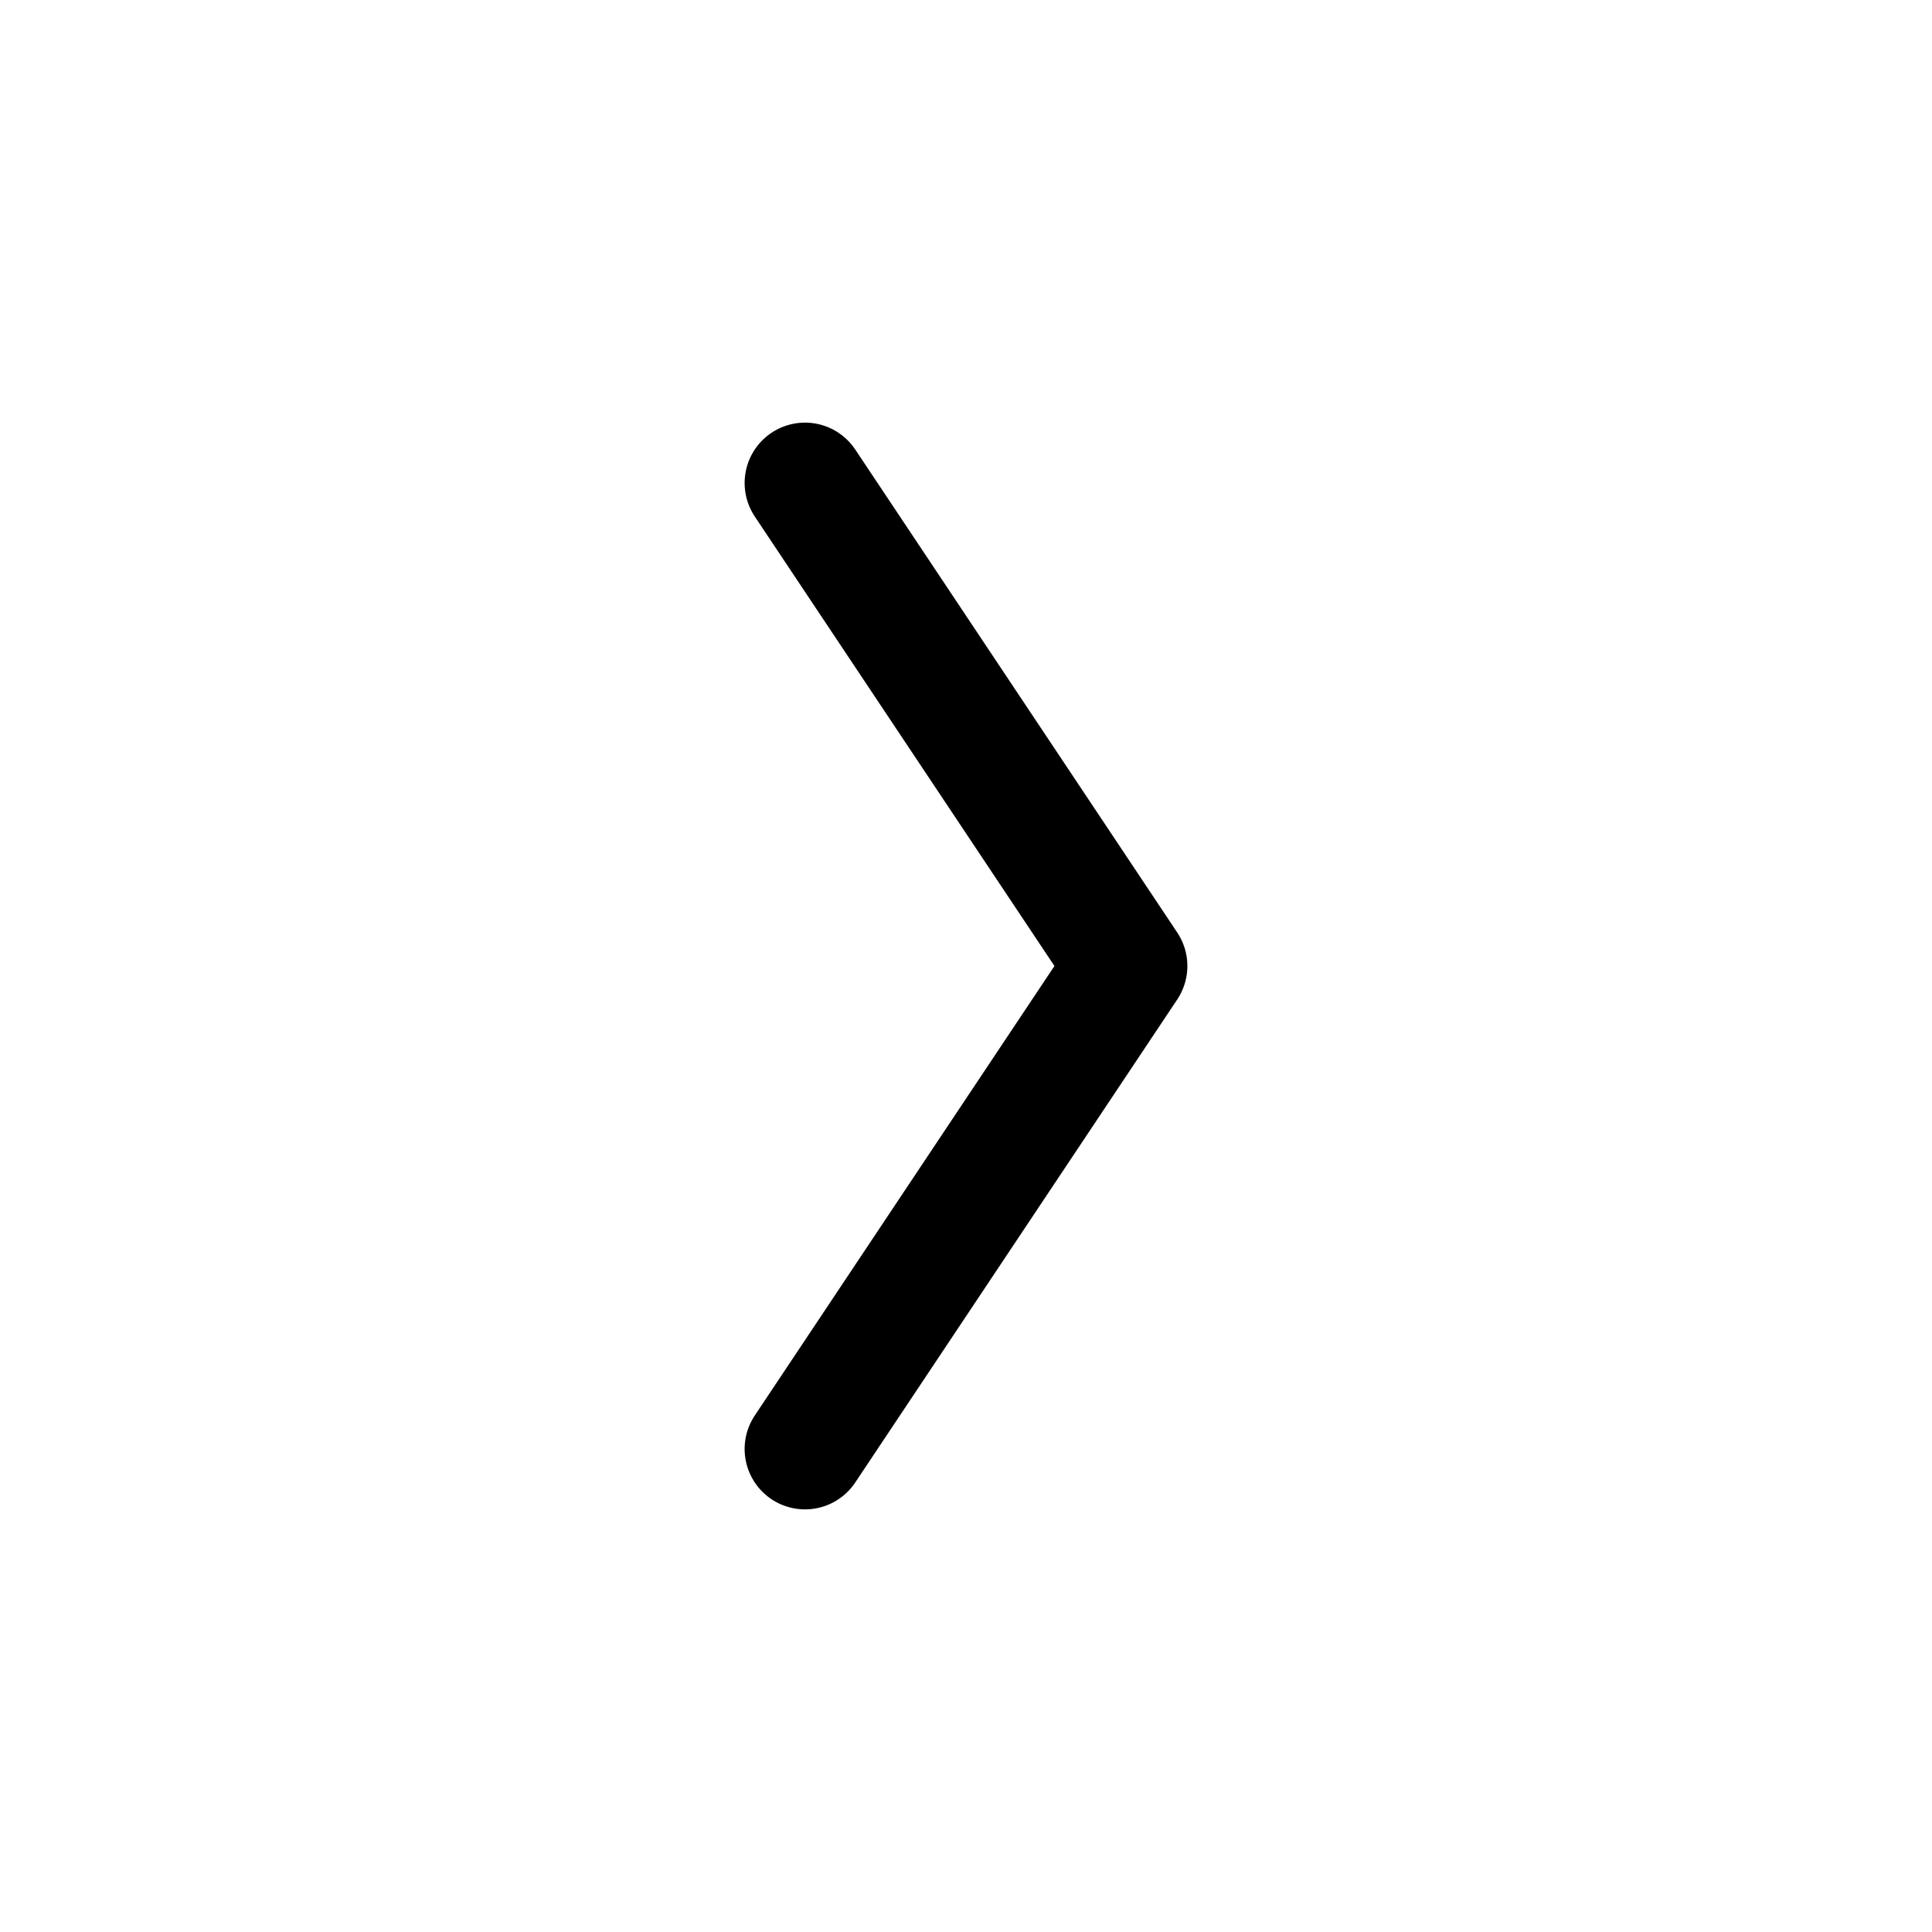
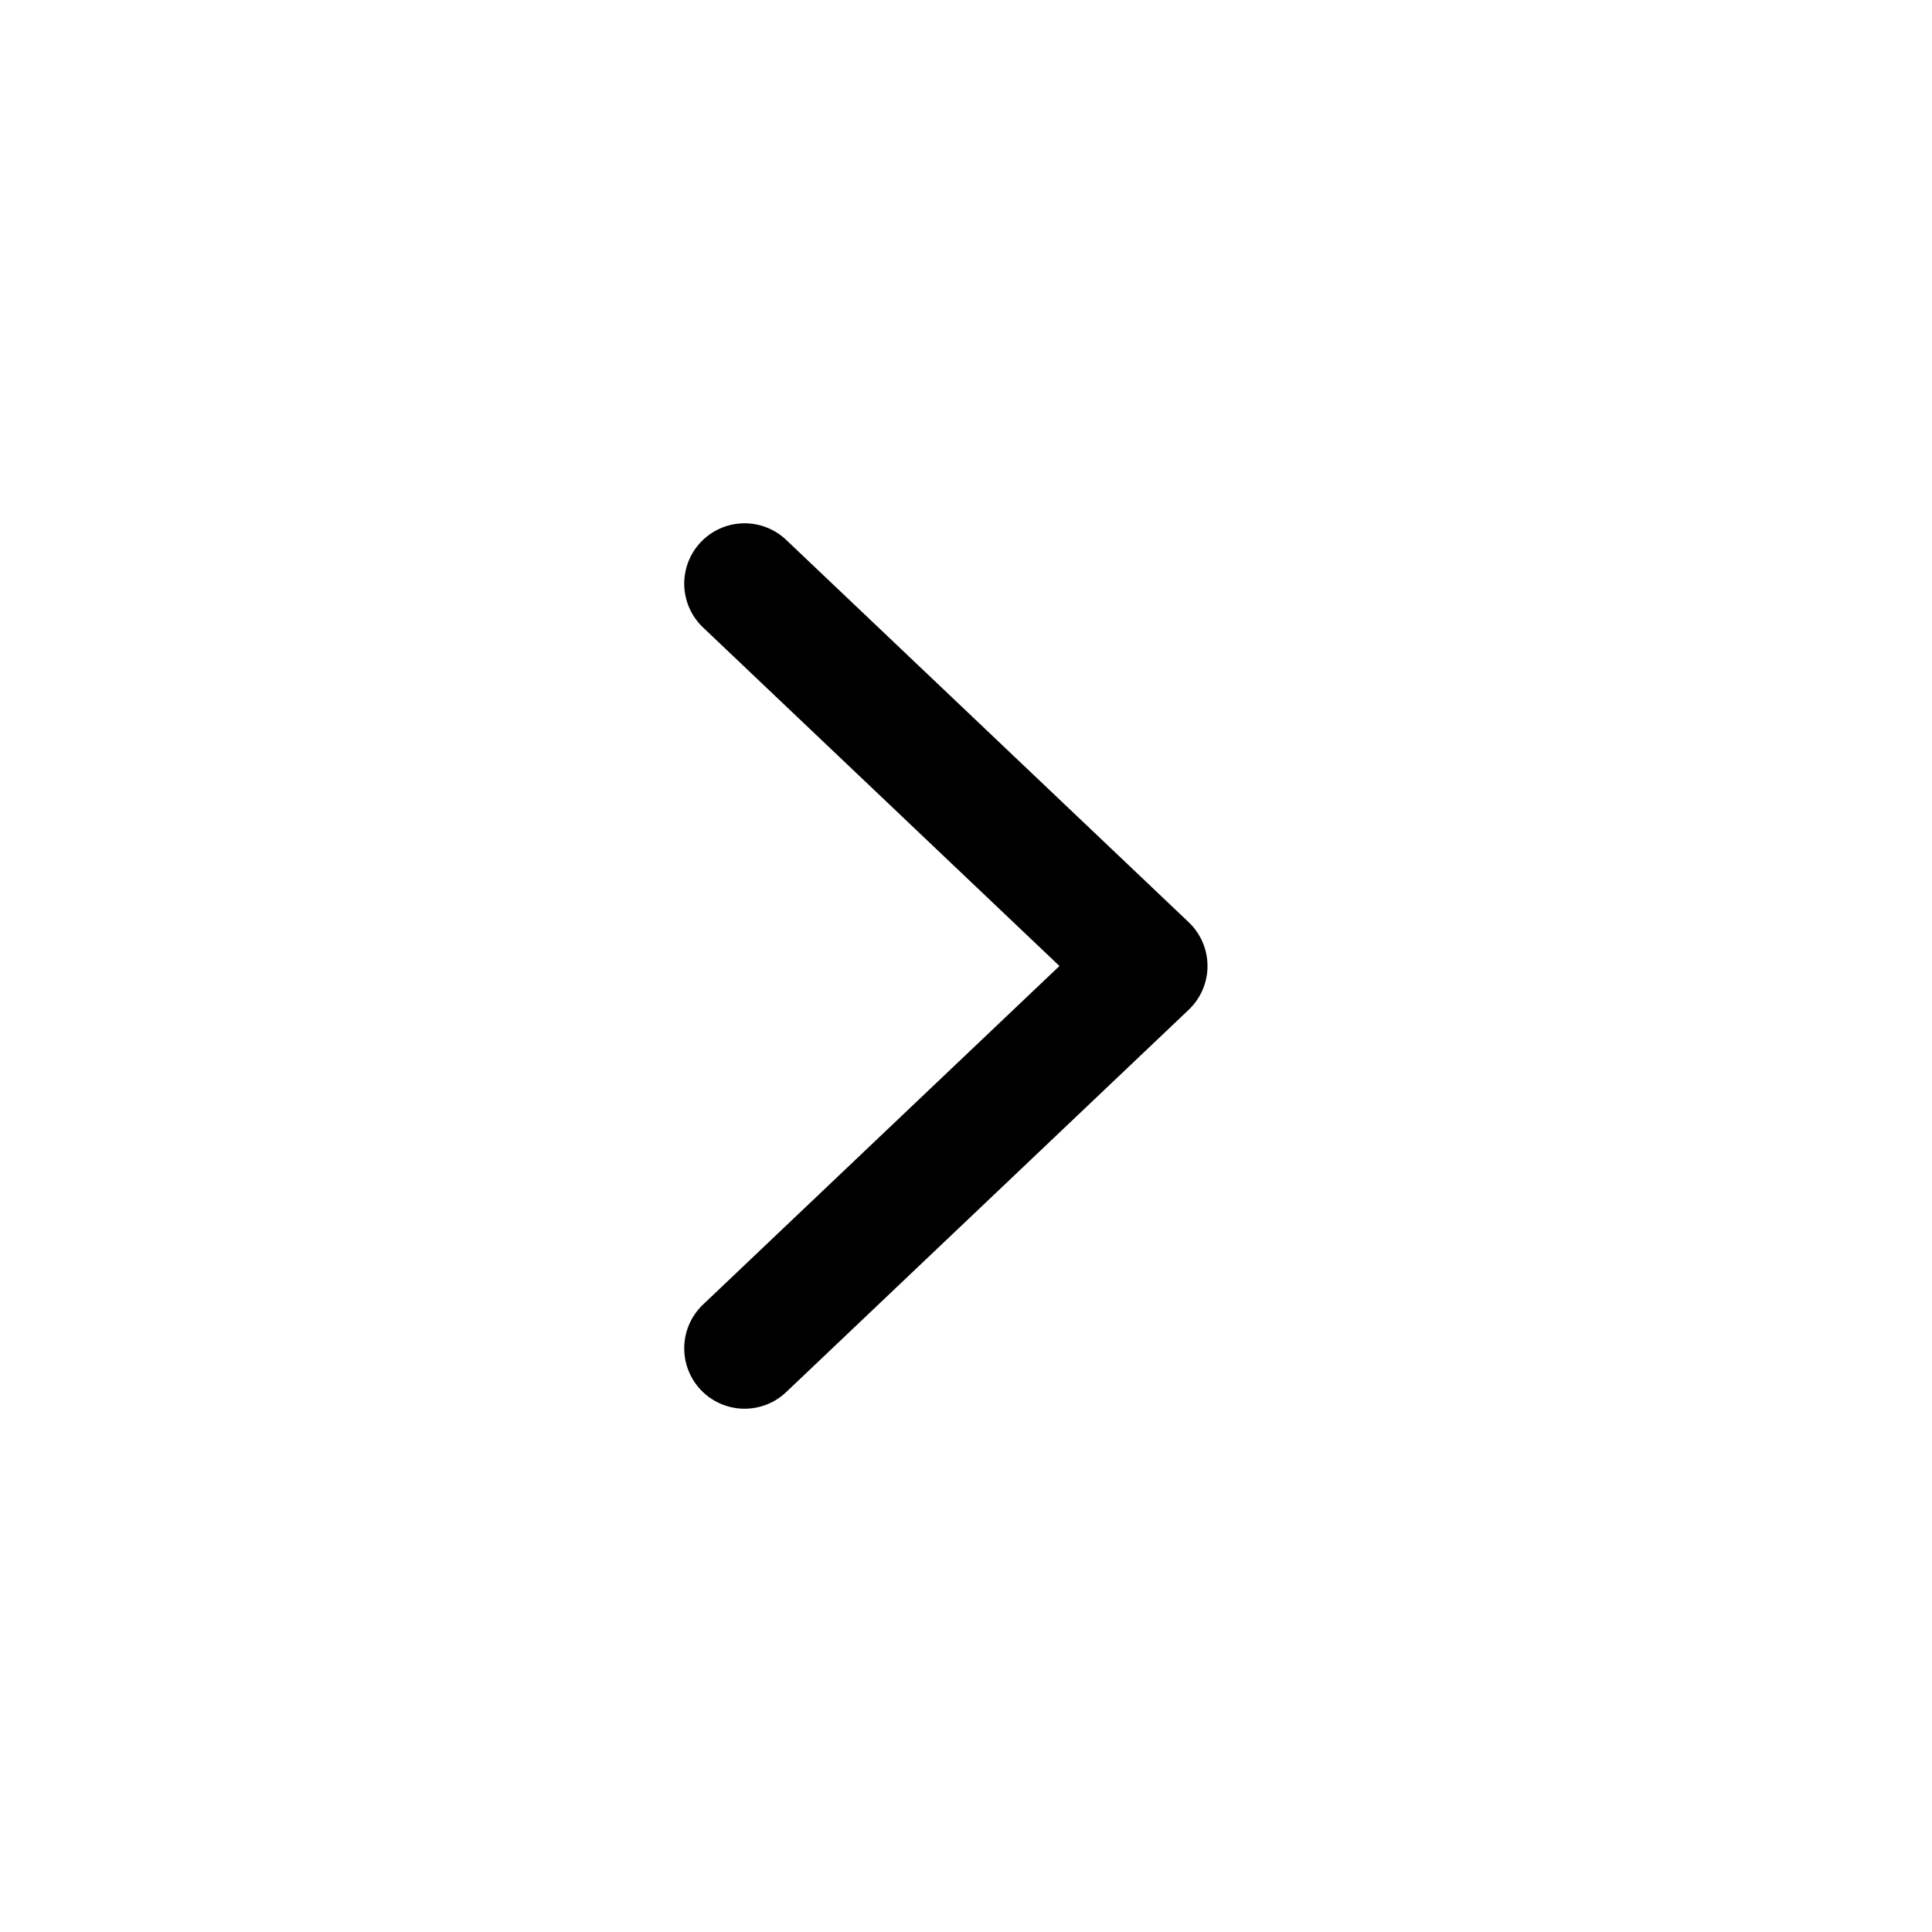
- <svg xmlns="http://www.w3.org/2000/svg" viewBox="0 0 24 24" width="20" height="20" fill="currentColor">
-   <path d="M10 6l4 6-4 6" stroke="currentColor" stroke-width="1.5" fill="none" stroke-linecap="round" stroke-linejoin="round" />
+ <svg xmlns="http://www.w3.org/2000/svg" viewBox="0 0 20 20" width="20" height="20" fill="none">
+   <path d="M7.708 6.042L11.875 10L7.708 13.958" stroke="currentColor" stroke-width="1.25" stroke-linecap="round" stroke-linejoin="round" />
</svg>
